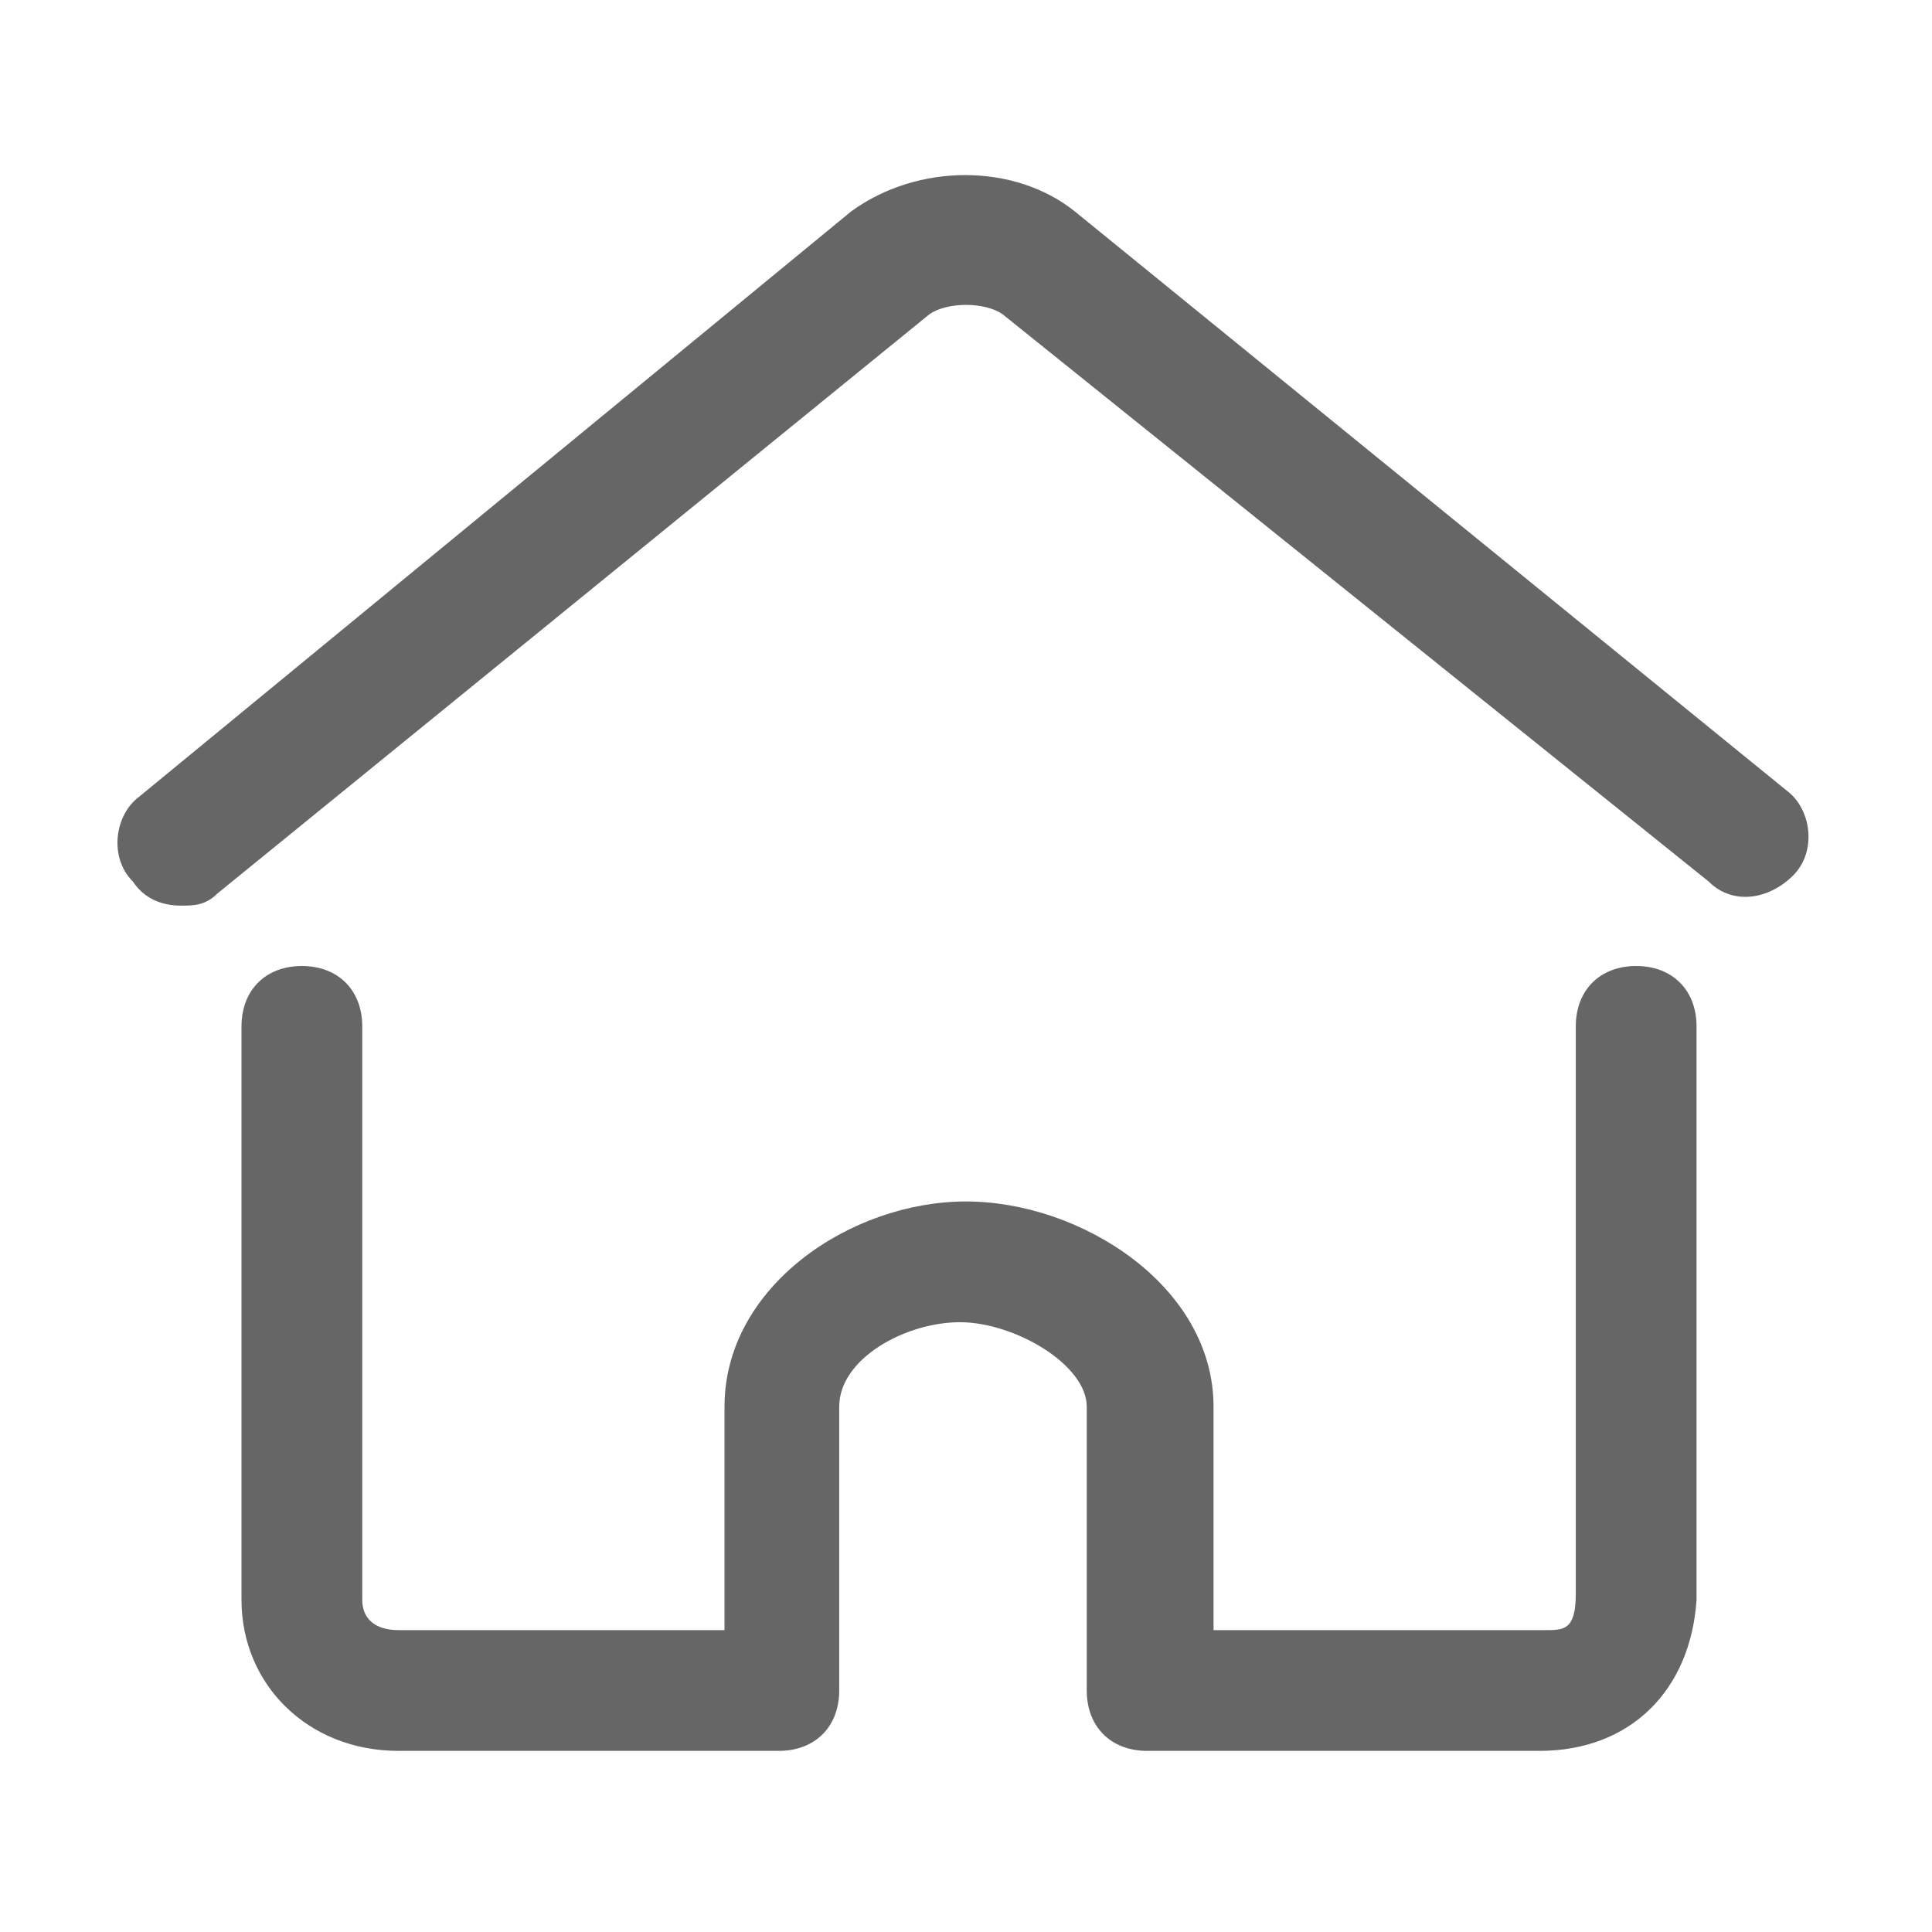
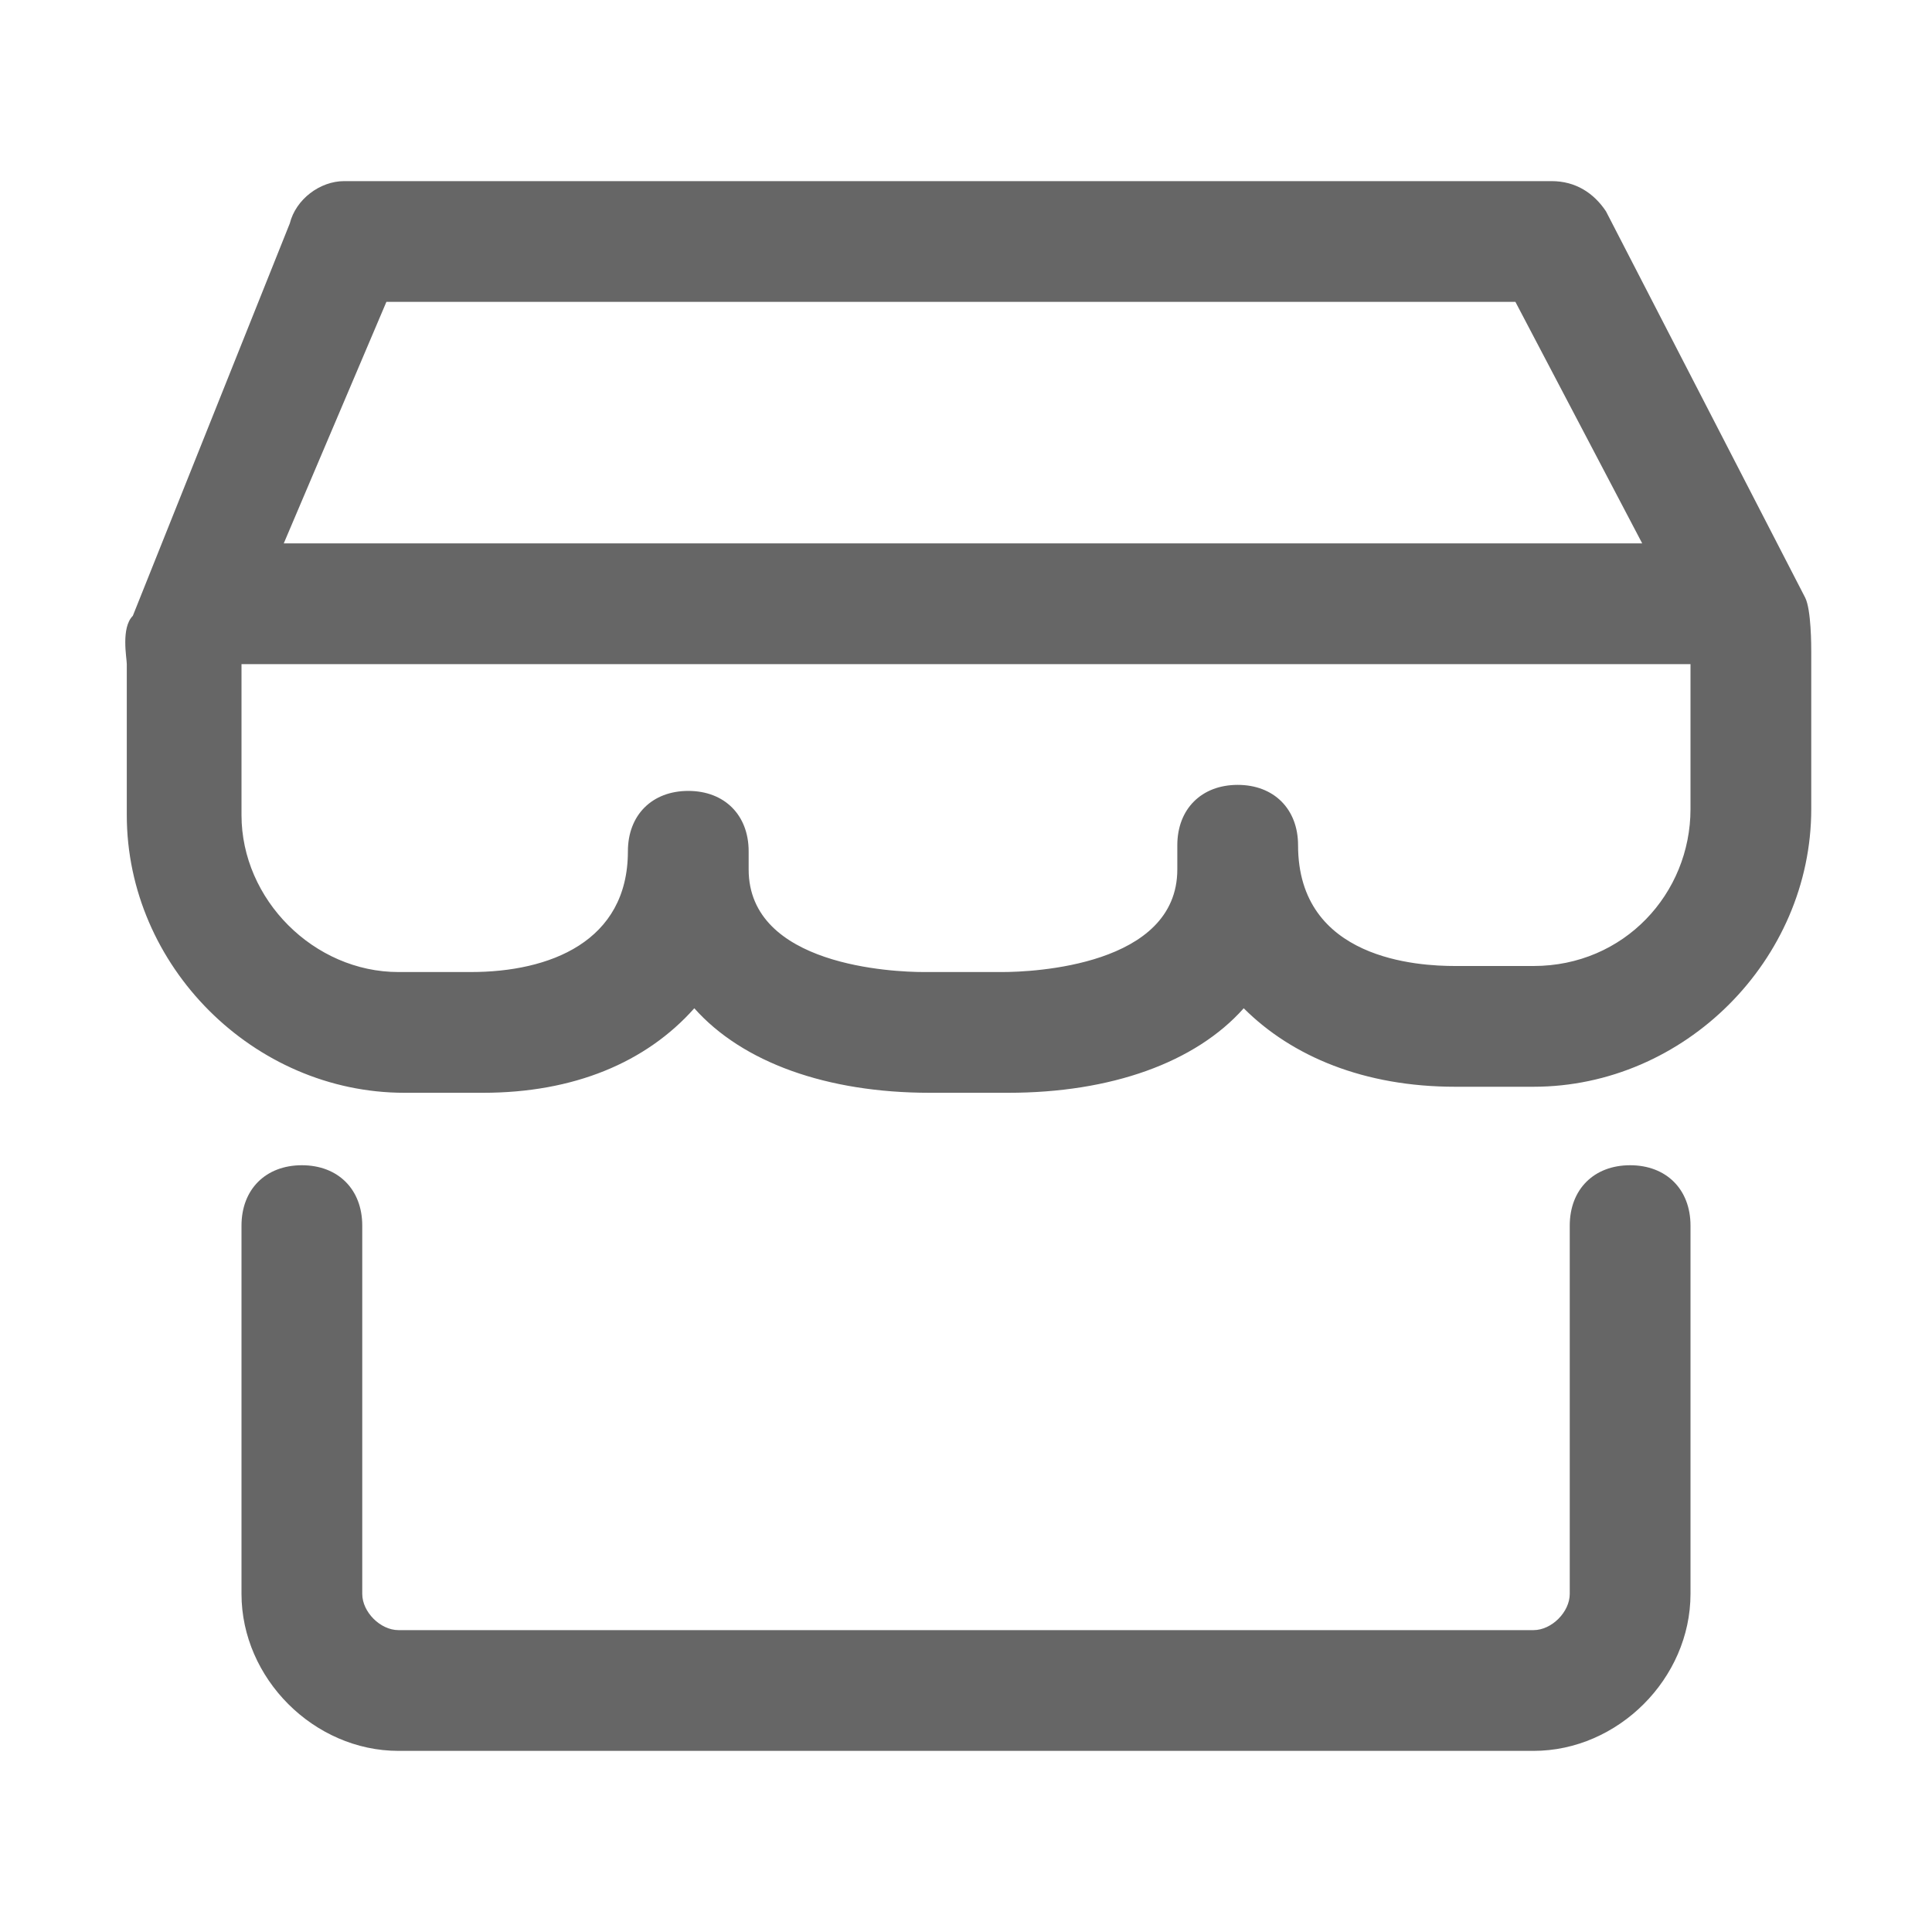
- <svg xmlns="http://www.w3.org/2000/svg" t="1635504267512" class="icon" viewBox="0 0 1024 1024" version="1.1" p-id="15489" width="200" height="200">
+ <svg xmlns="http://www.w3.org/2000/svg" t="1635579626833" class="icon" viewBox="0 0 1024 1024" version="1.1" p-id="6150" width="200" height="200">
  <defs>
    <style type="text/css" />
  </defs>
-   <path d="M96 480c-9.6 0-19.2-3.2-25.6-12.8-12.8-12.8-9.6-35.2 3.2-44.8l377.6-310.4c35.2-25.6 86.4-25.6 118.4 0l377.6 307.2c12.8 9.6 16 32 3.2 44.8-12.8 12.8-32 16-44.8 3.2L531.2 166.4c-9.6-6.4-28.8-6.4-38.4 0L115.2 473.6c-6.4 6.4-12.8 6.4-19.2 6.4zM816 928H608c-19.2 0-32-12.8-32-32v-150.4c0-22.4-38.4-44.8-67.2-44.8-28.8 0-64 19.2-64 44.8V896c0 19.2-12.8 32-32 32H211.2C163.2 928 128 892.8 128 848V544c0-19.2 12.8-32 32-32s32 12.8 32 32v304c0 9.6 6.4 16 19.2 16H384v-118.4c0-64 67.2-108.8 128-108.8s131.2 44.8 131.2 108.8V864h176c9.6 0 16 0 16-19.2V544c0-19.2 12.8-32 32-32s32 12.8 32 32v304C896 896 864 928 816 928z" fill="#666666" p-id="15490" />
+   <path d="M864 617.6c-19.2 0-32 12.8-32 32v195.2c0 9.6-9.6 19.2-19.2 19.2H211.2c-9.6 0-19.2-9.6-19.2-19.2v-195.2c0-19.2-12.8-32-32-32s-32 12.8-32 32v195.2C128 889.6 166.4 928 211.2 928h601.6c44.8 0 83.2-38.4 83.2-83.2v-195.2c0-19.2-12.8-32-32-32zM956.8 316.8l-105.6-204.8c-6.4-9.6-16-16-28.8-16h-640c-12.8 0-25.6 9.6-28.8 22.4l-83.2 208c-6.4 6.4-3.2 22.4-3.2 25.6v80c0 80 67.2 147.2 147.2 147.2H256c48 0 86.4-16 112-44.8 25.6 28.8 70.4 44.8 124.8 44.8h41.6c54.4 0 99.2-16 124.8-44.8 25.6 25.6 64 41.6 112 41.6h41.6c80 0 147.2-67.2 147.2-147.2v-83.2c0-3.2 0-22.4-3.2-28.8zM204.8 160h598.4l67.2 128H150.4l54.4-128z m608 352h-41.6c-19.2 0-83.2-3.2-83.2-64 0-19.2-12.8-32-32-32s-32 12.8-32 32v12.8c0 51.2-76.8 54.4-92.8 54.4h-41.6c-16 0-92.8-3.2-92.8-54.4v-6.4-3.2c0-19.2-12.8-32-32-32s-32 12.8-32 32c0 48-41.6 64-83.2 64H211.2c-44.8 0-83.2-38.4-83.2-83.2V352h768v76.8c0 44.8-35.2 83.2-83.2 83.2z" fill="#666666" p-id="6151" />
</svg>
